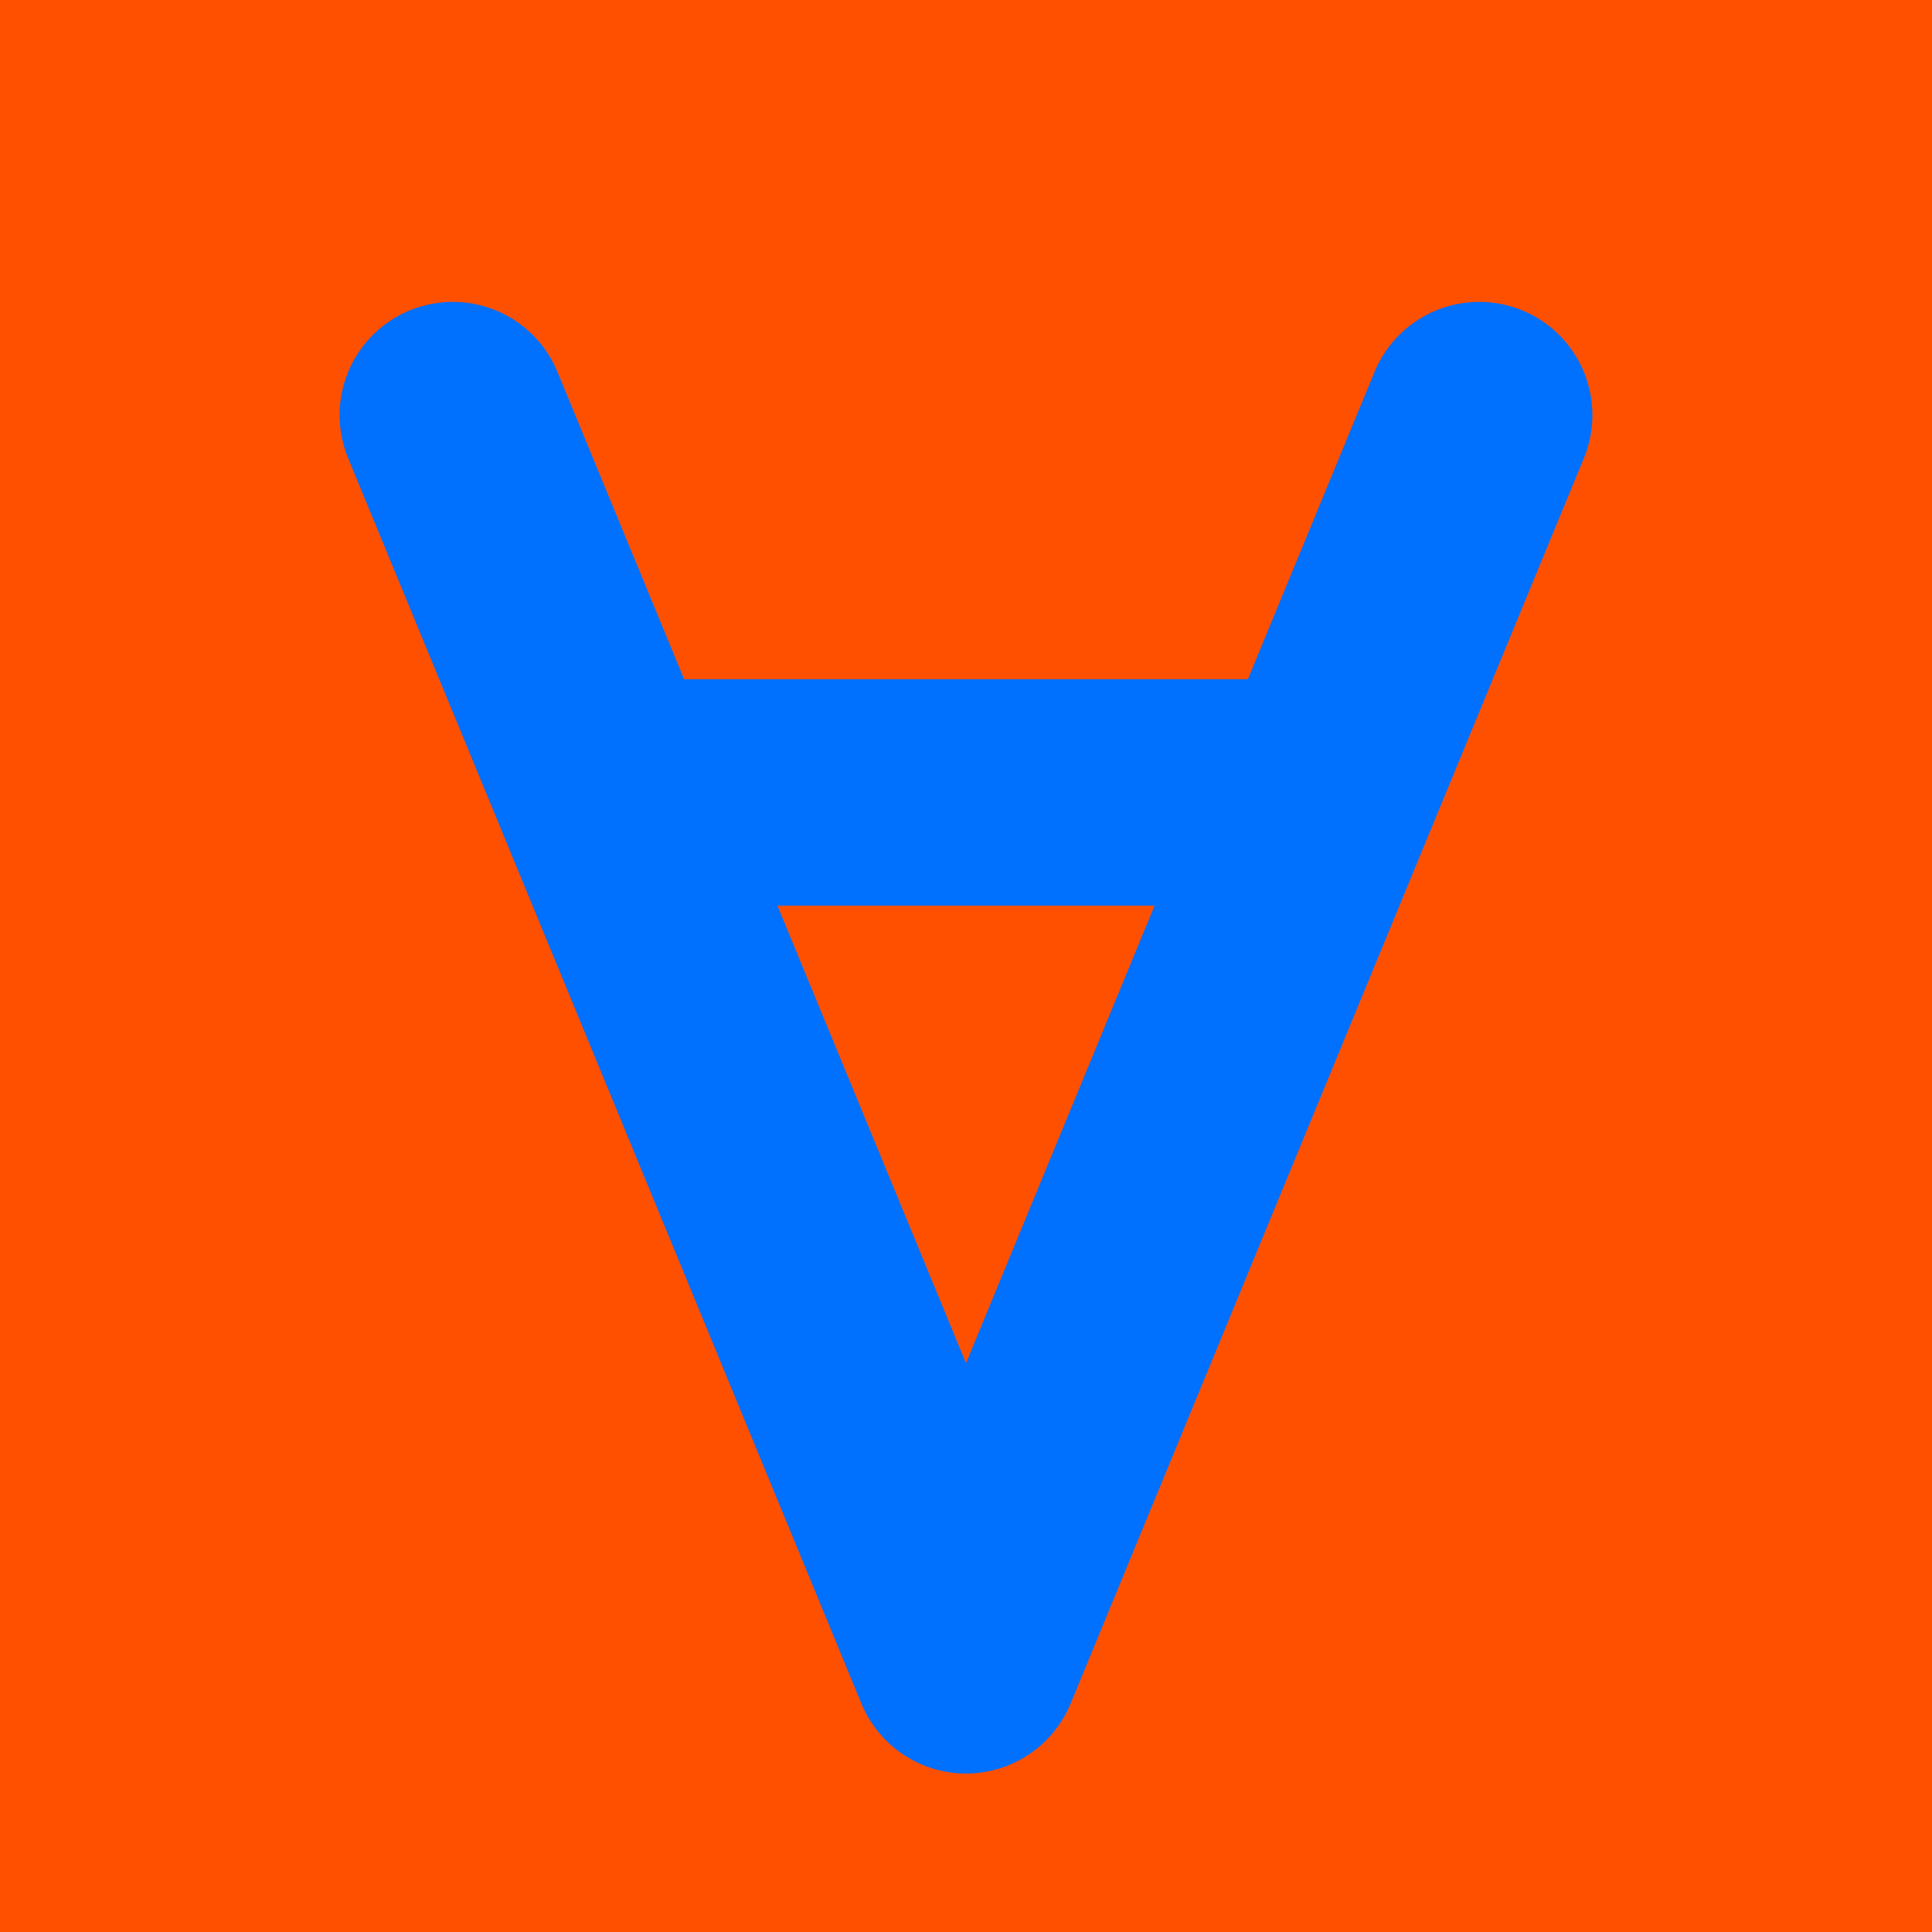
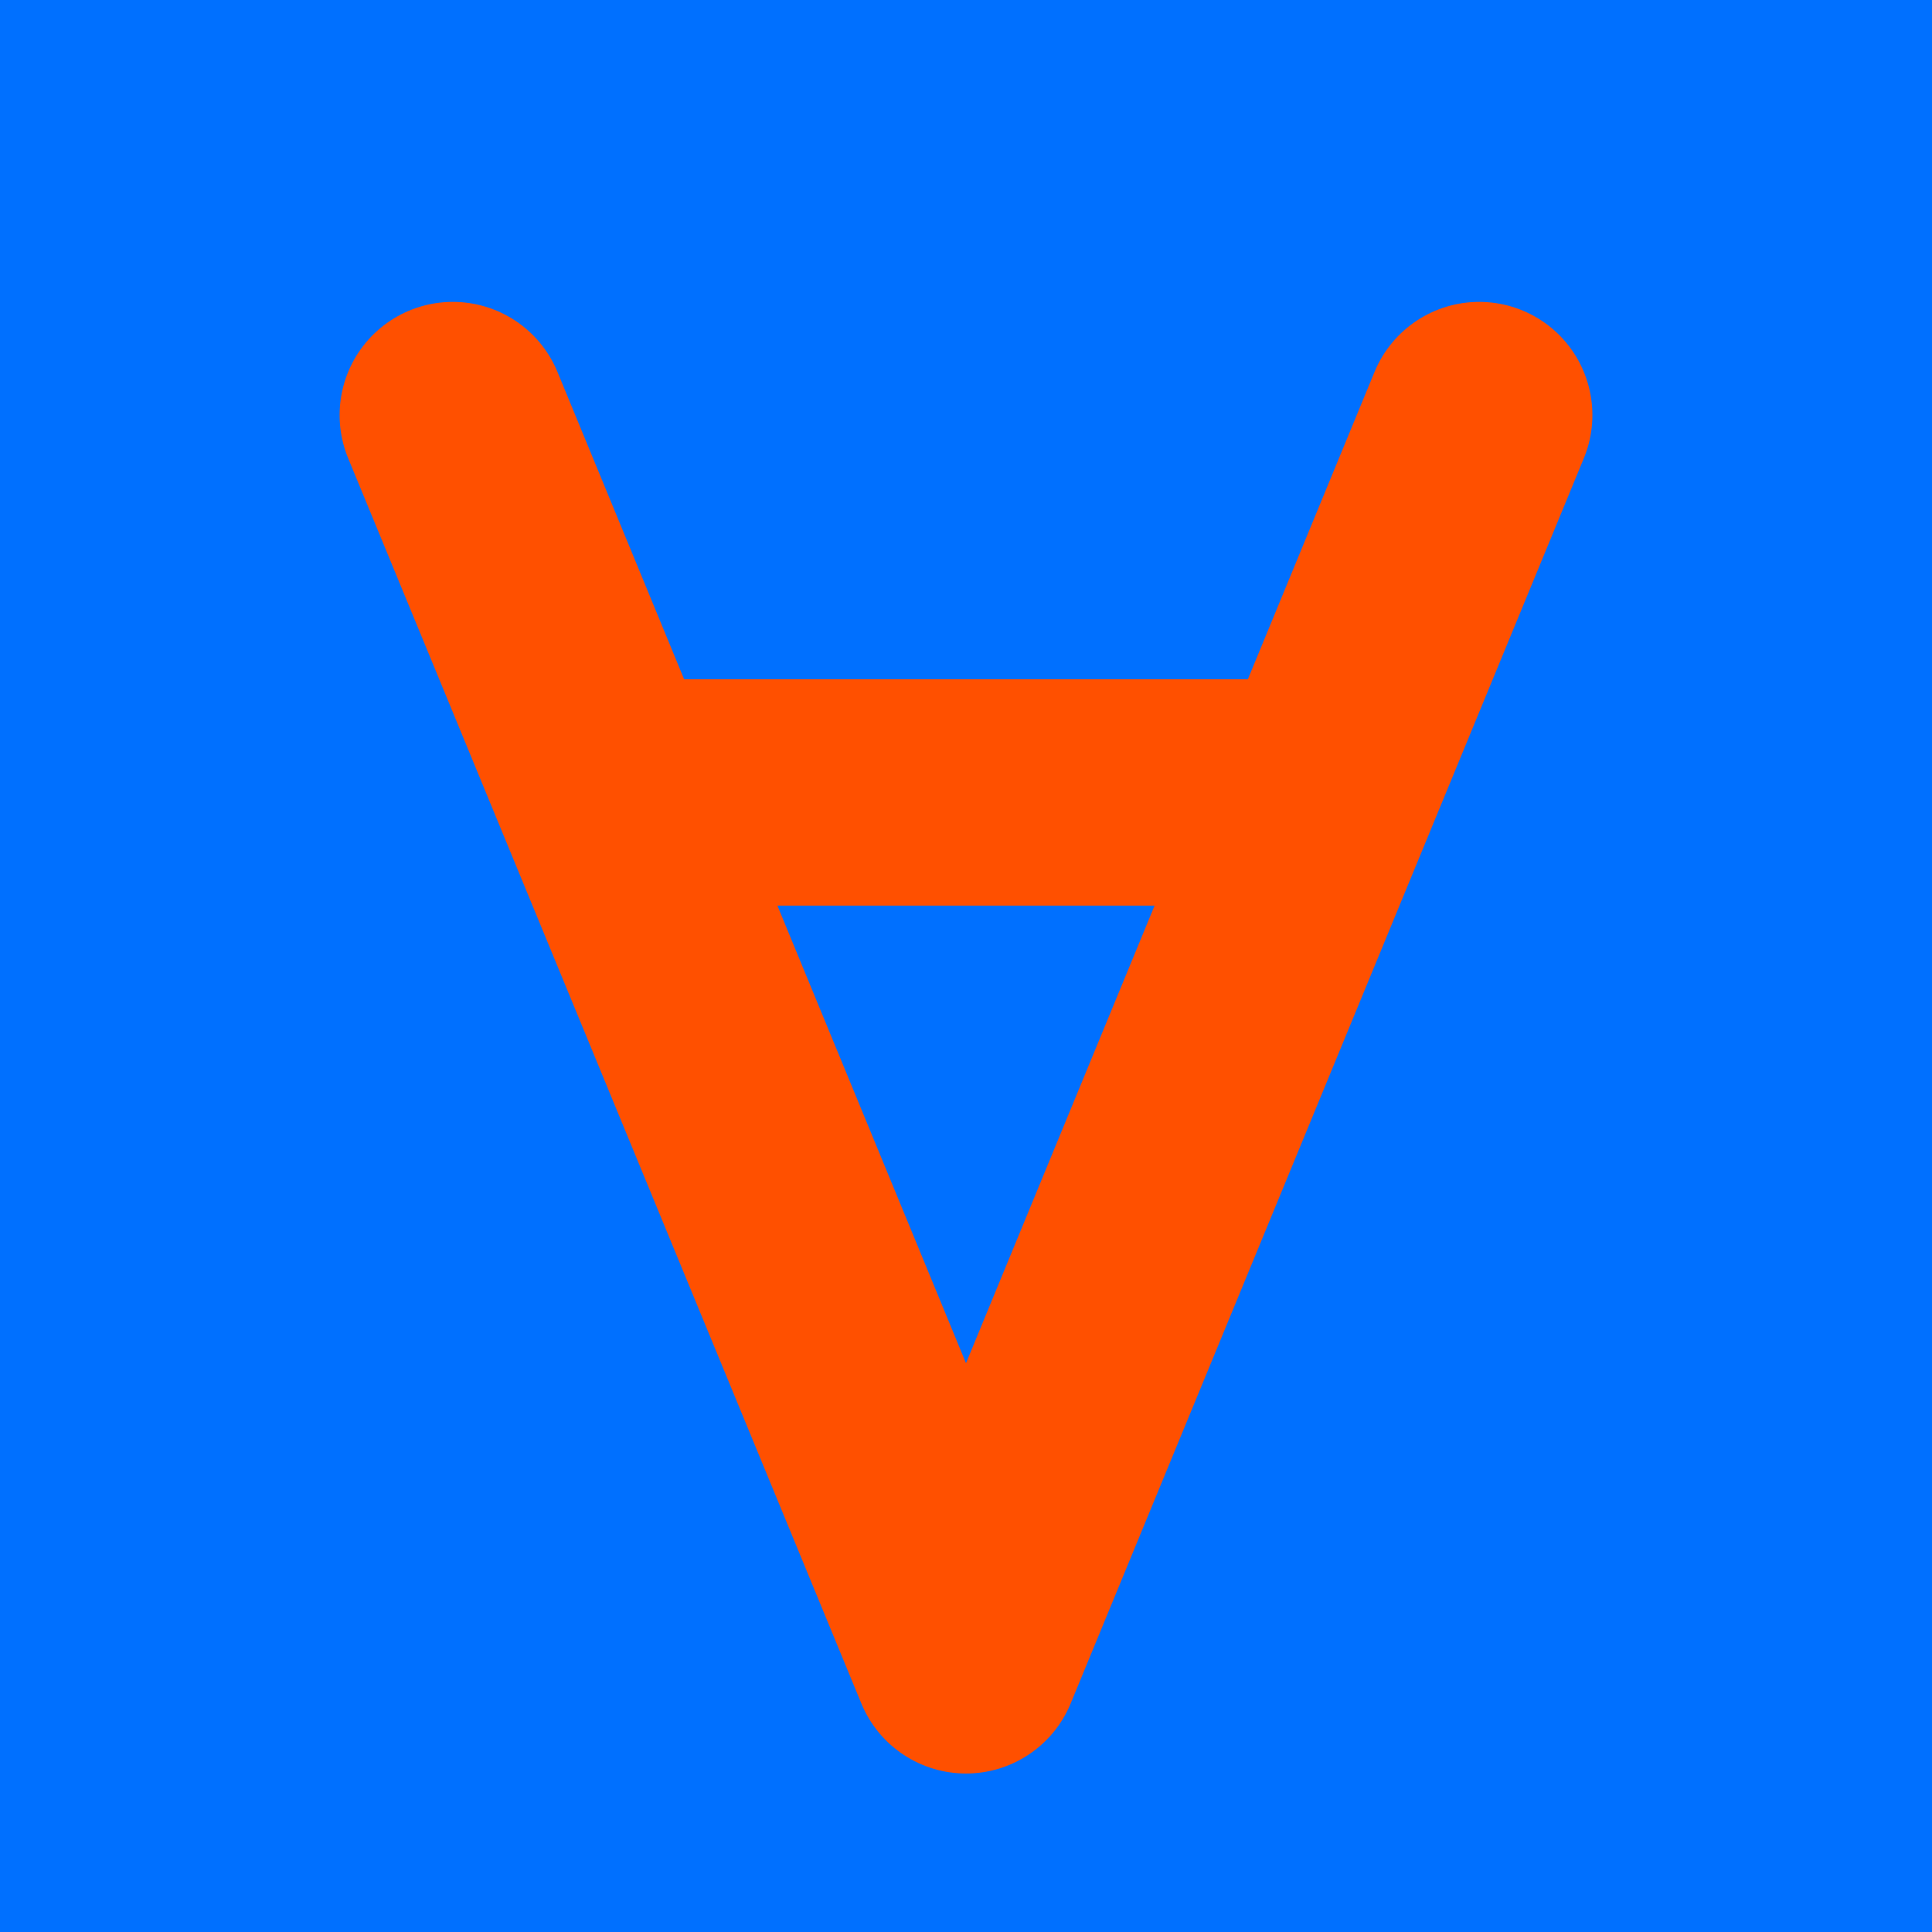
<svg xmlns="http://www.w3.org/2000/svg" width="512" height="512" viewBox="0 0 512 512" version="1.1">
-   <path d="M0,0 L0,512 L512,512 L512,0 Z" fill="#FF5000" />
-   <path d="M120,110 L256,440 L392,110 M165,210 L347,210" fill="none" stroke-linejoin="round" stroke-linecap="round" stroke="#0070FF" stroke-width="60" />
+   <path d="M0,0 L0,512 L512,512 L512,0 Z" fill="#0070FF" />
+   <path d="M120,110 L256,440 L392,110 M165,210 L347,210" fill="none" stroke-linejoin="round" stroke-linecap="round" stroke="#FF5000" stroke-width="60" />
</svg>
